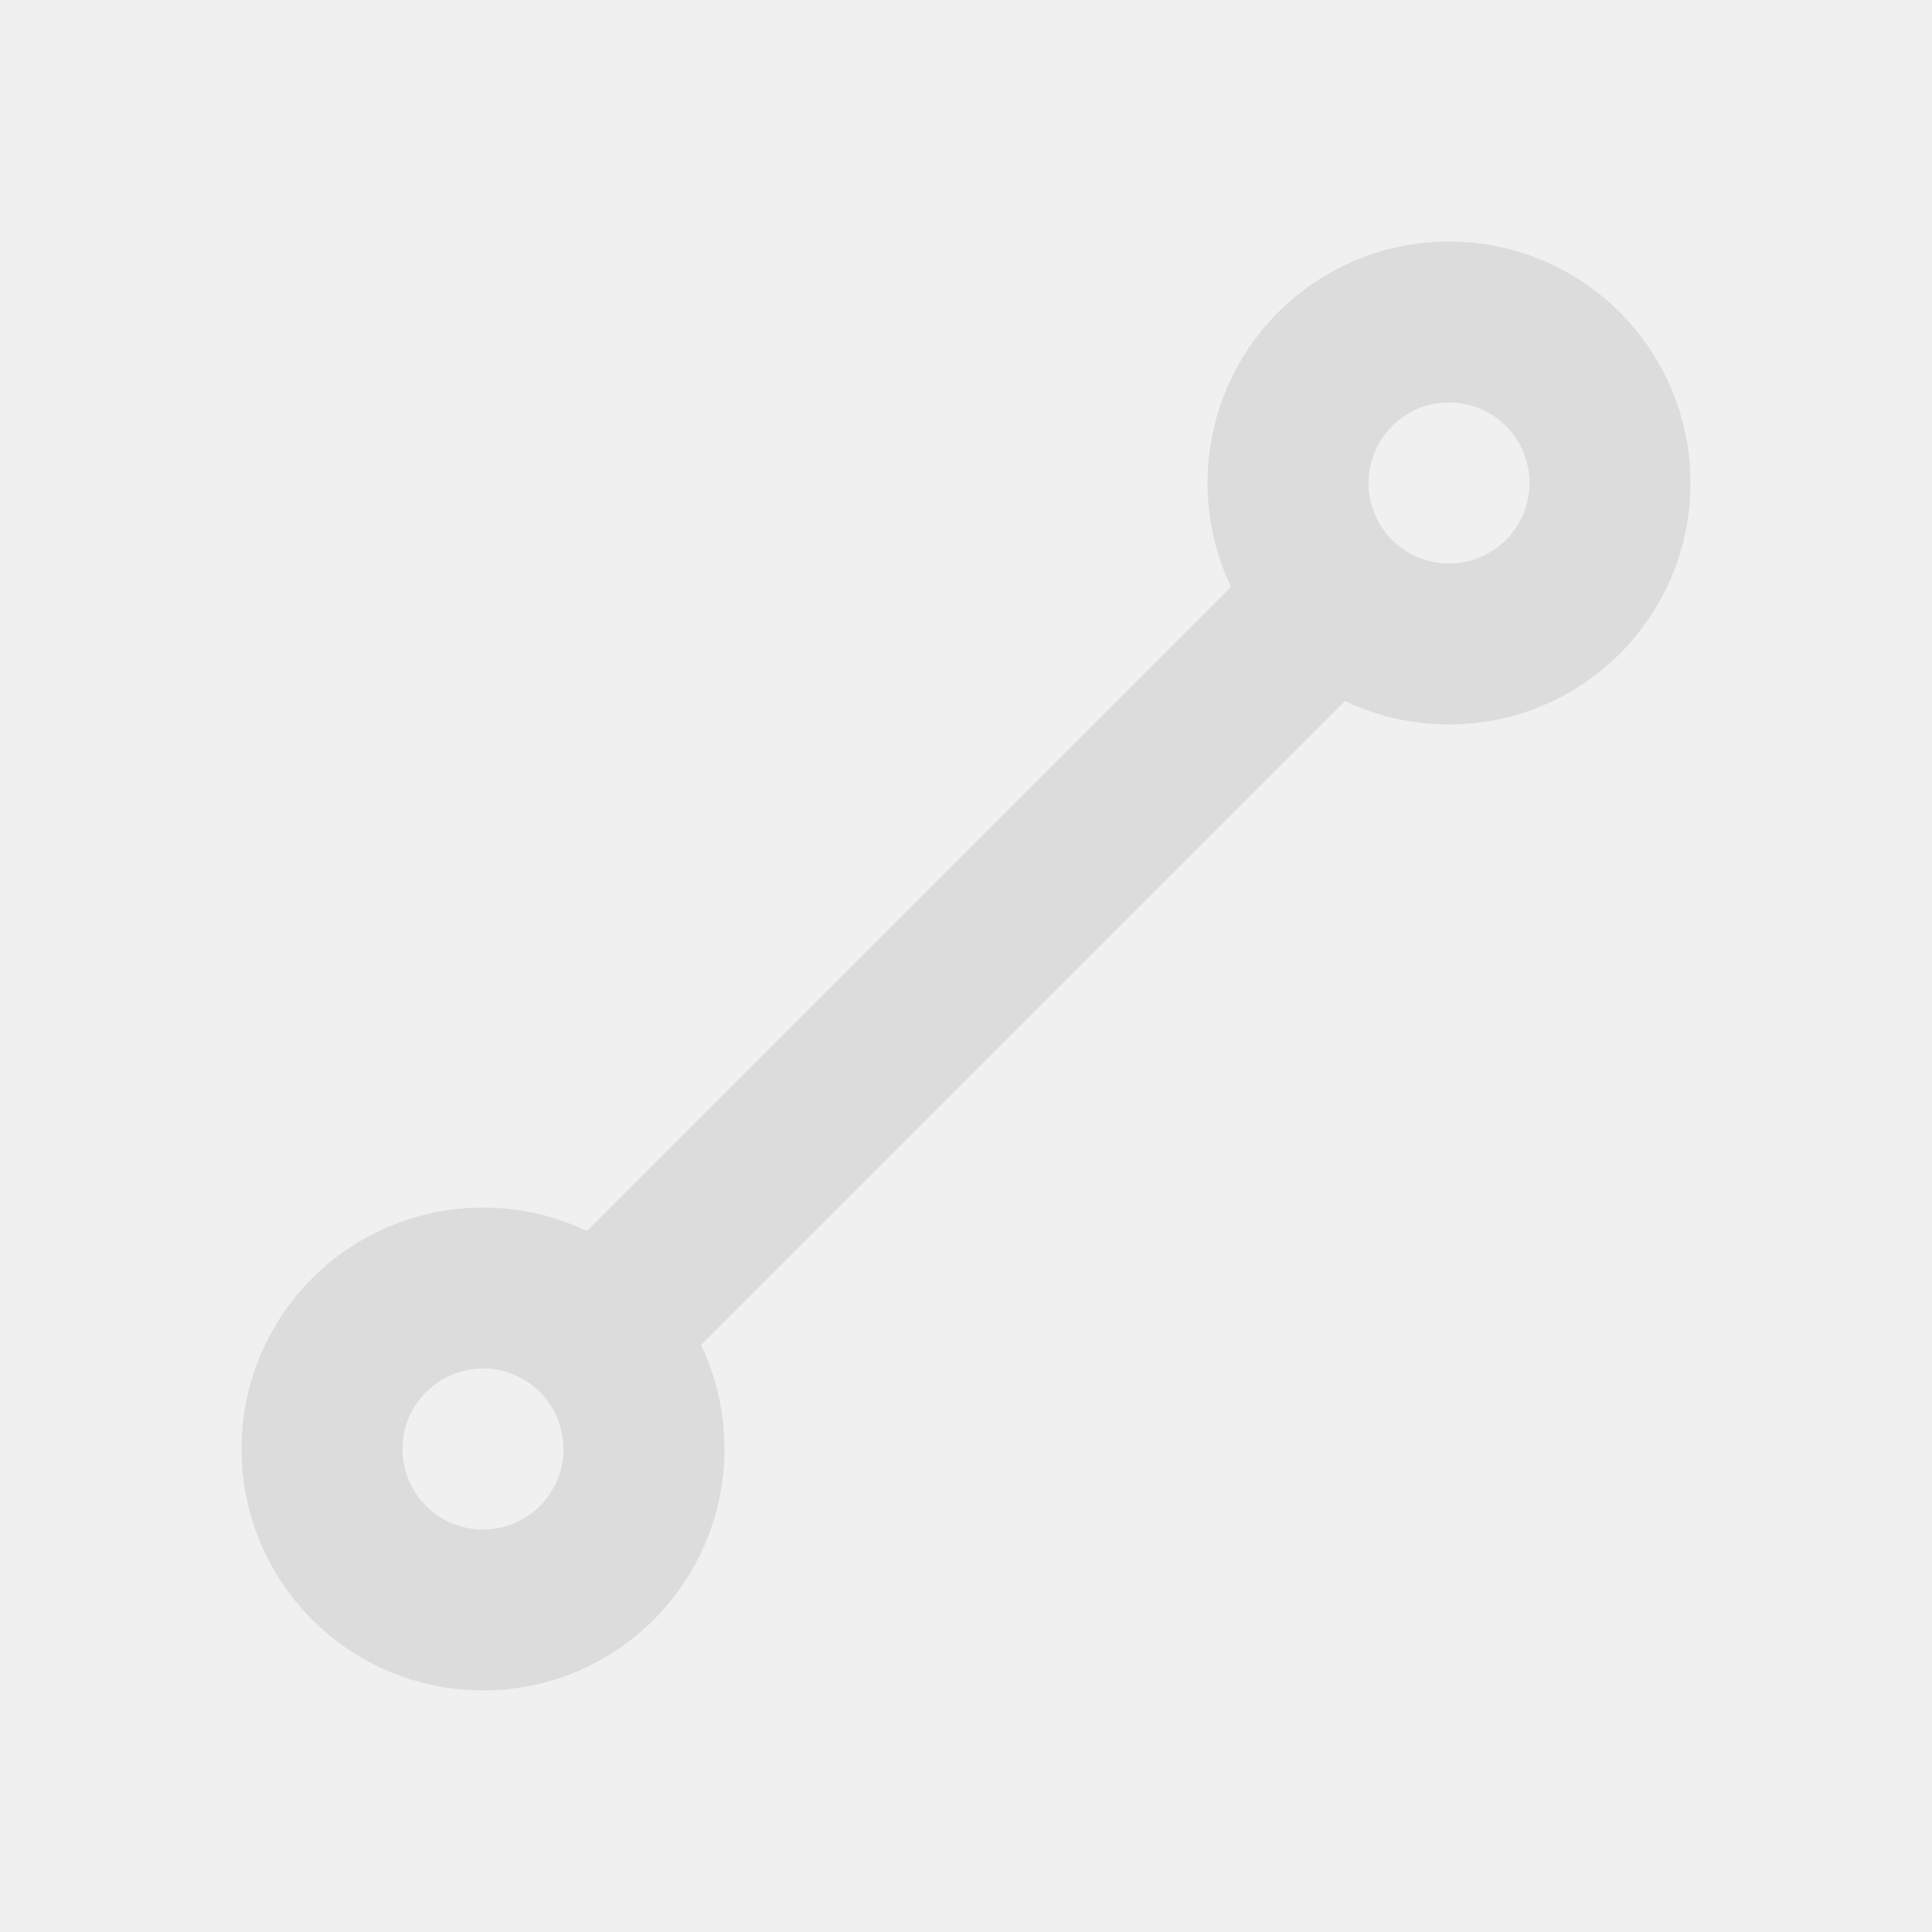
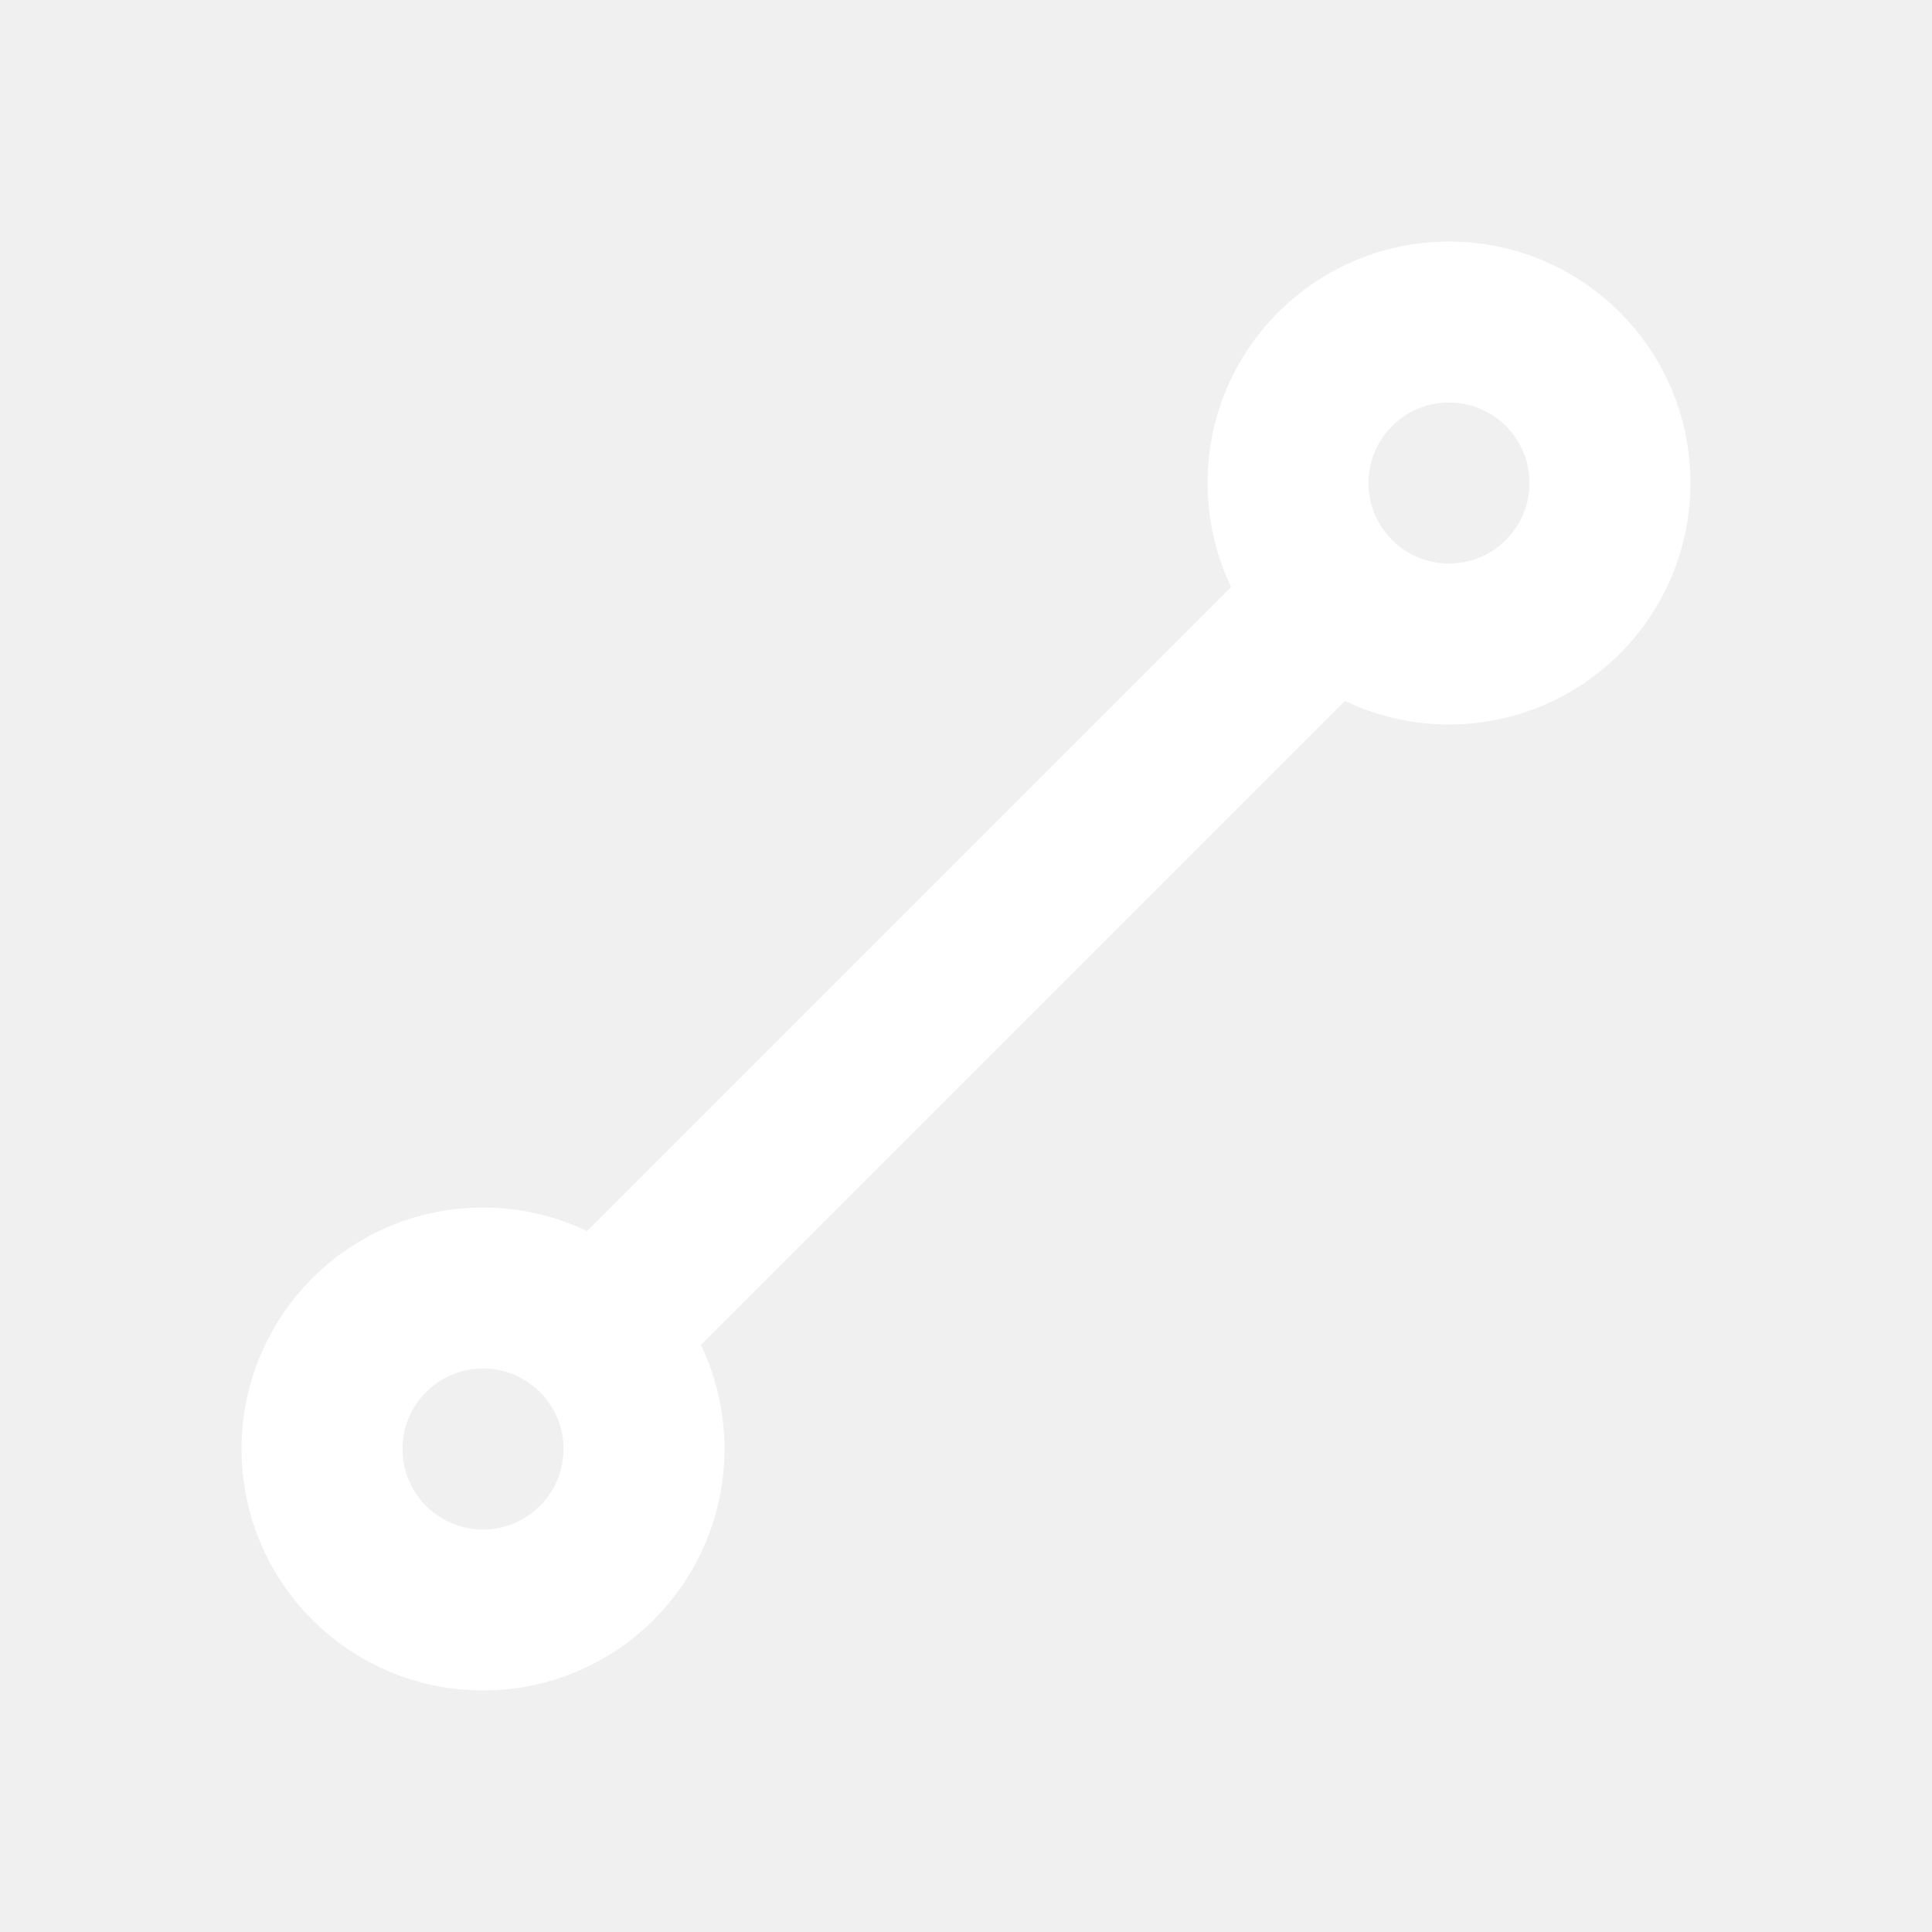
- <svg xmlns="http://www.w3.org/2000/svg" width="24" height="24" viewBox="0 0 24 24" fill="none" stroke="#dcdcdc" stroke-width="2">
+ <svg xmlns="http://www.w3.org/2000/svg" width="24" height="24" viewBox="0 0 24 24" fill="none" stroke="#fff" stroke-width="2">
  <path d="M0 0h24v24H0z" stroke="none" />
  <path d="M4 18a2 2 0 1 0 4 0 2 2 0 1 0-4 0M16 6a2 2 0 1 0 4 0 2 2 0 1 0-4 0M7.5 16.5l9-9" />
</svg>
